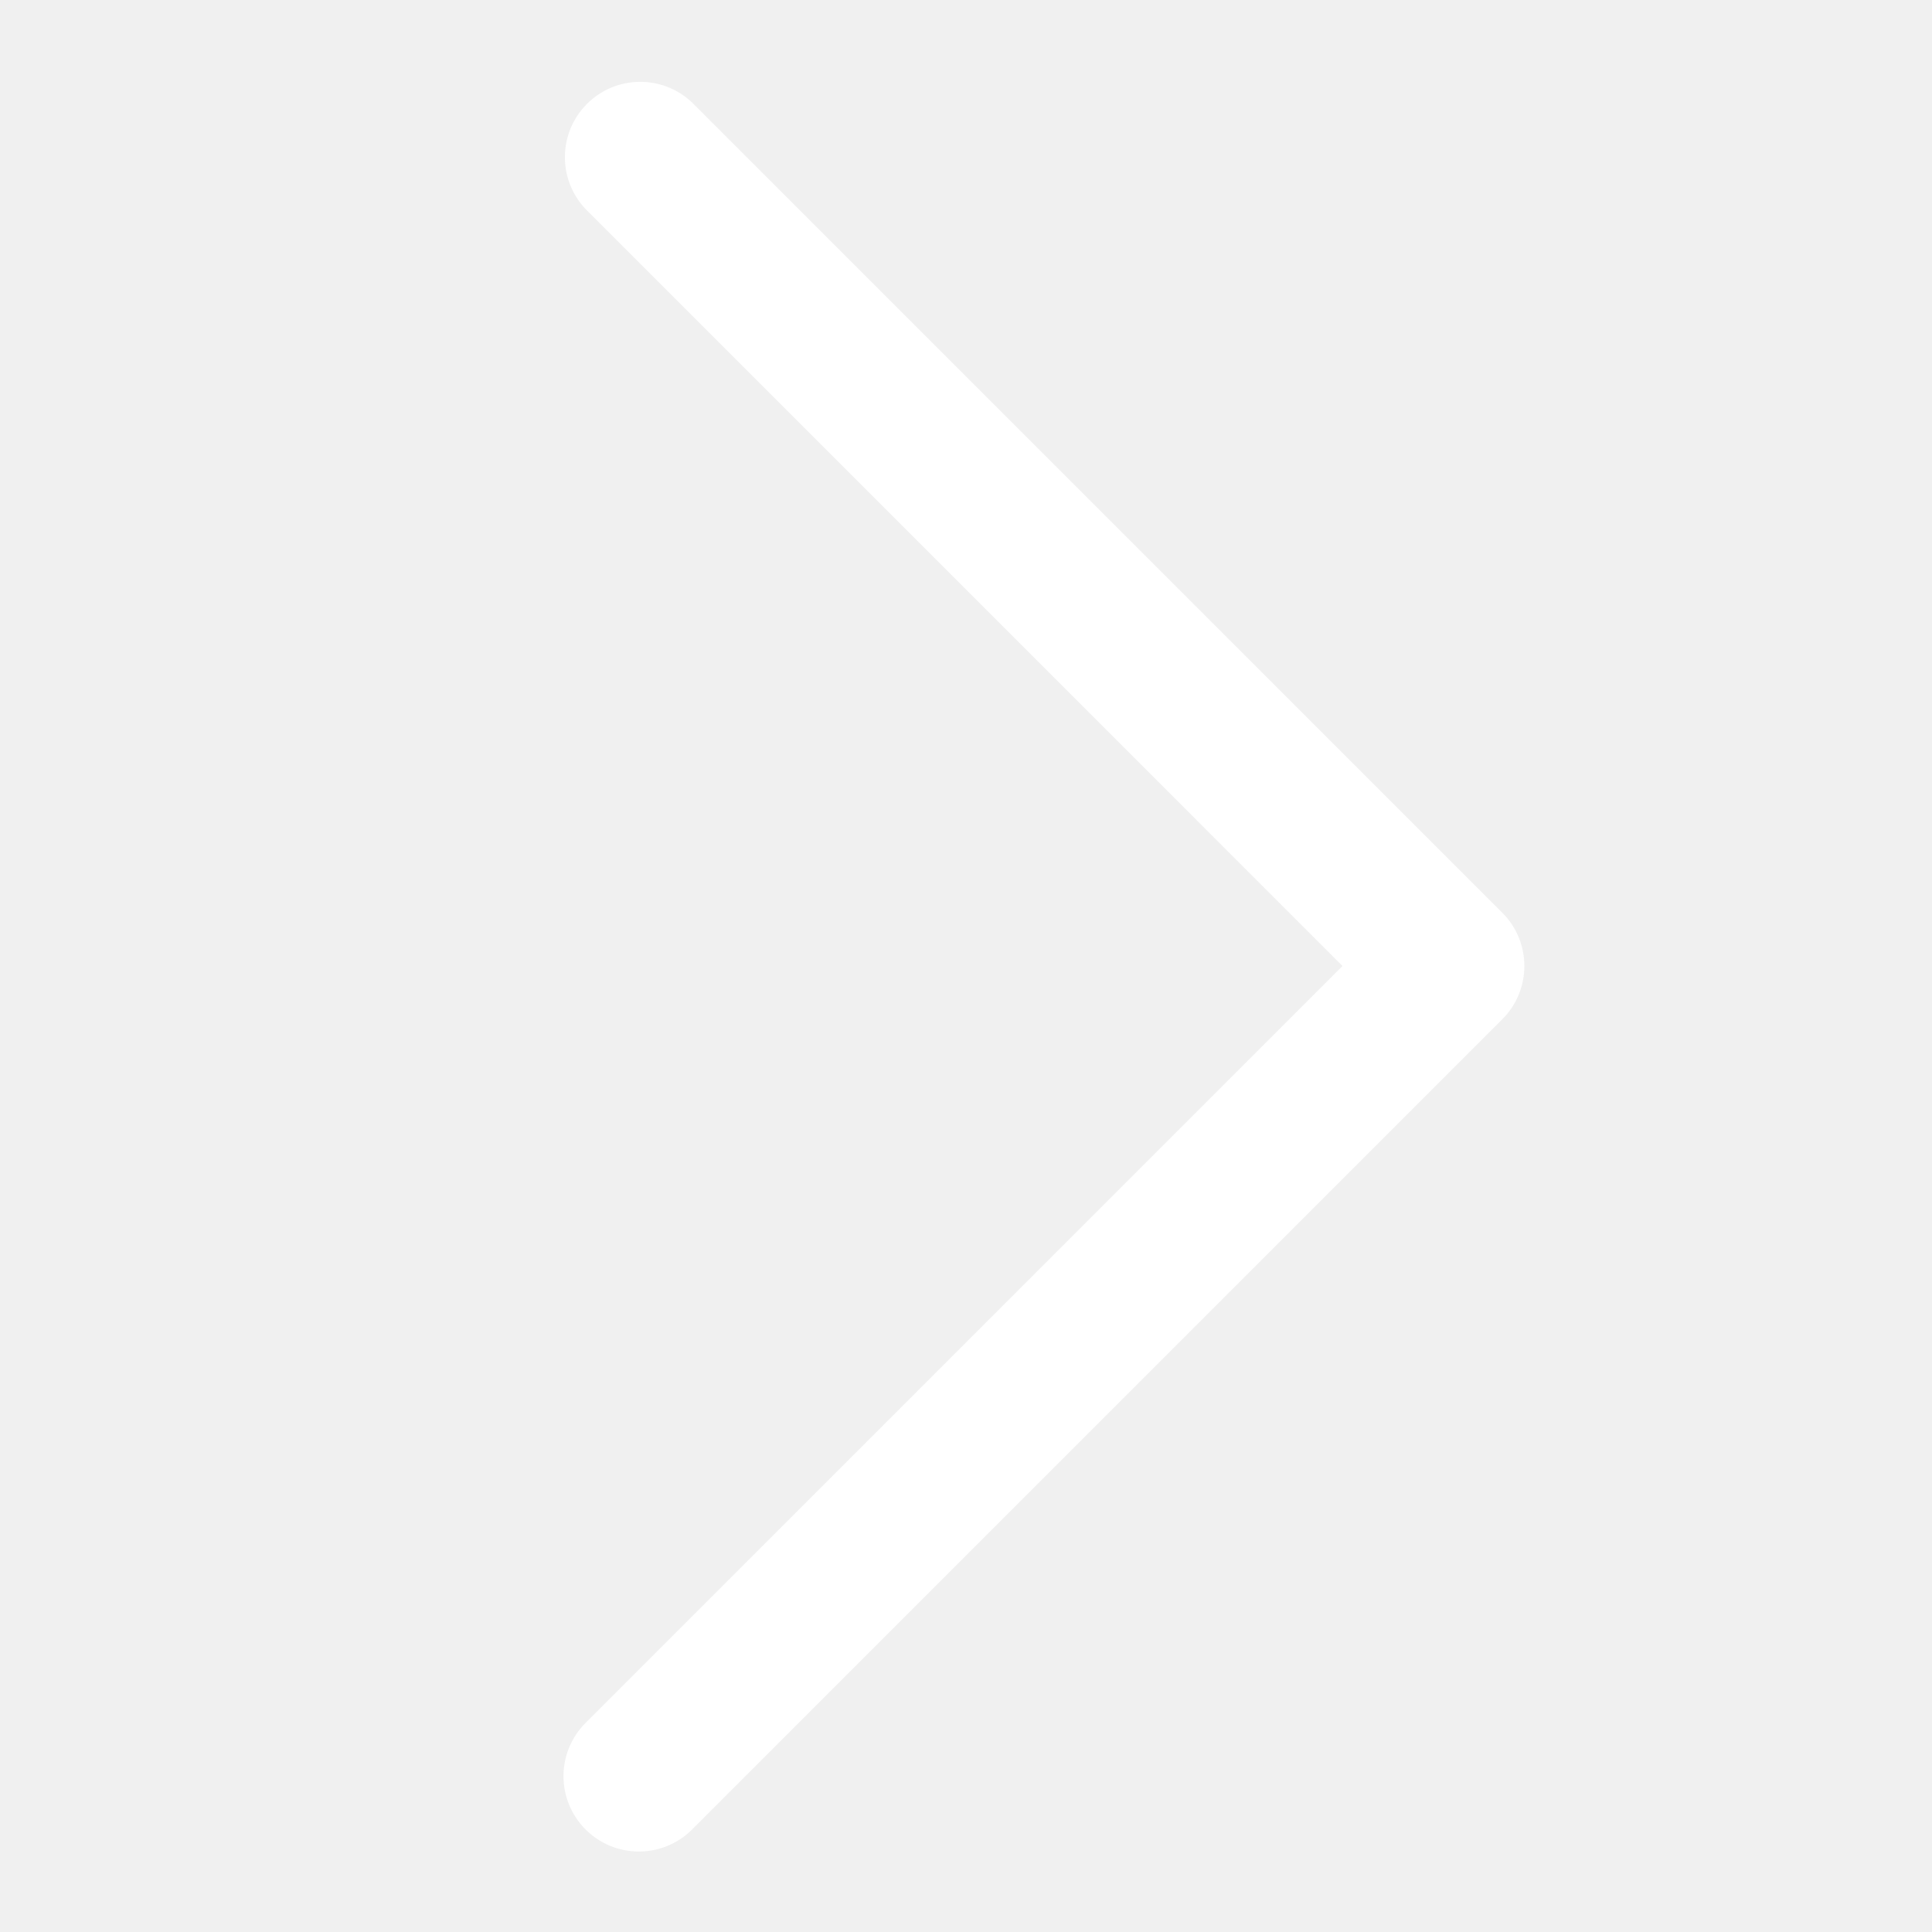
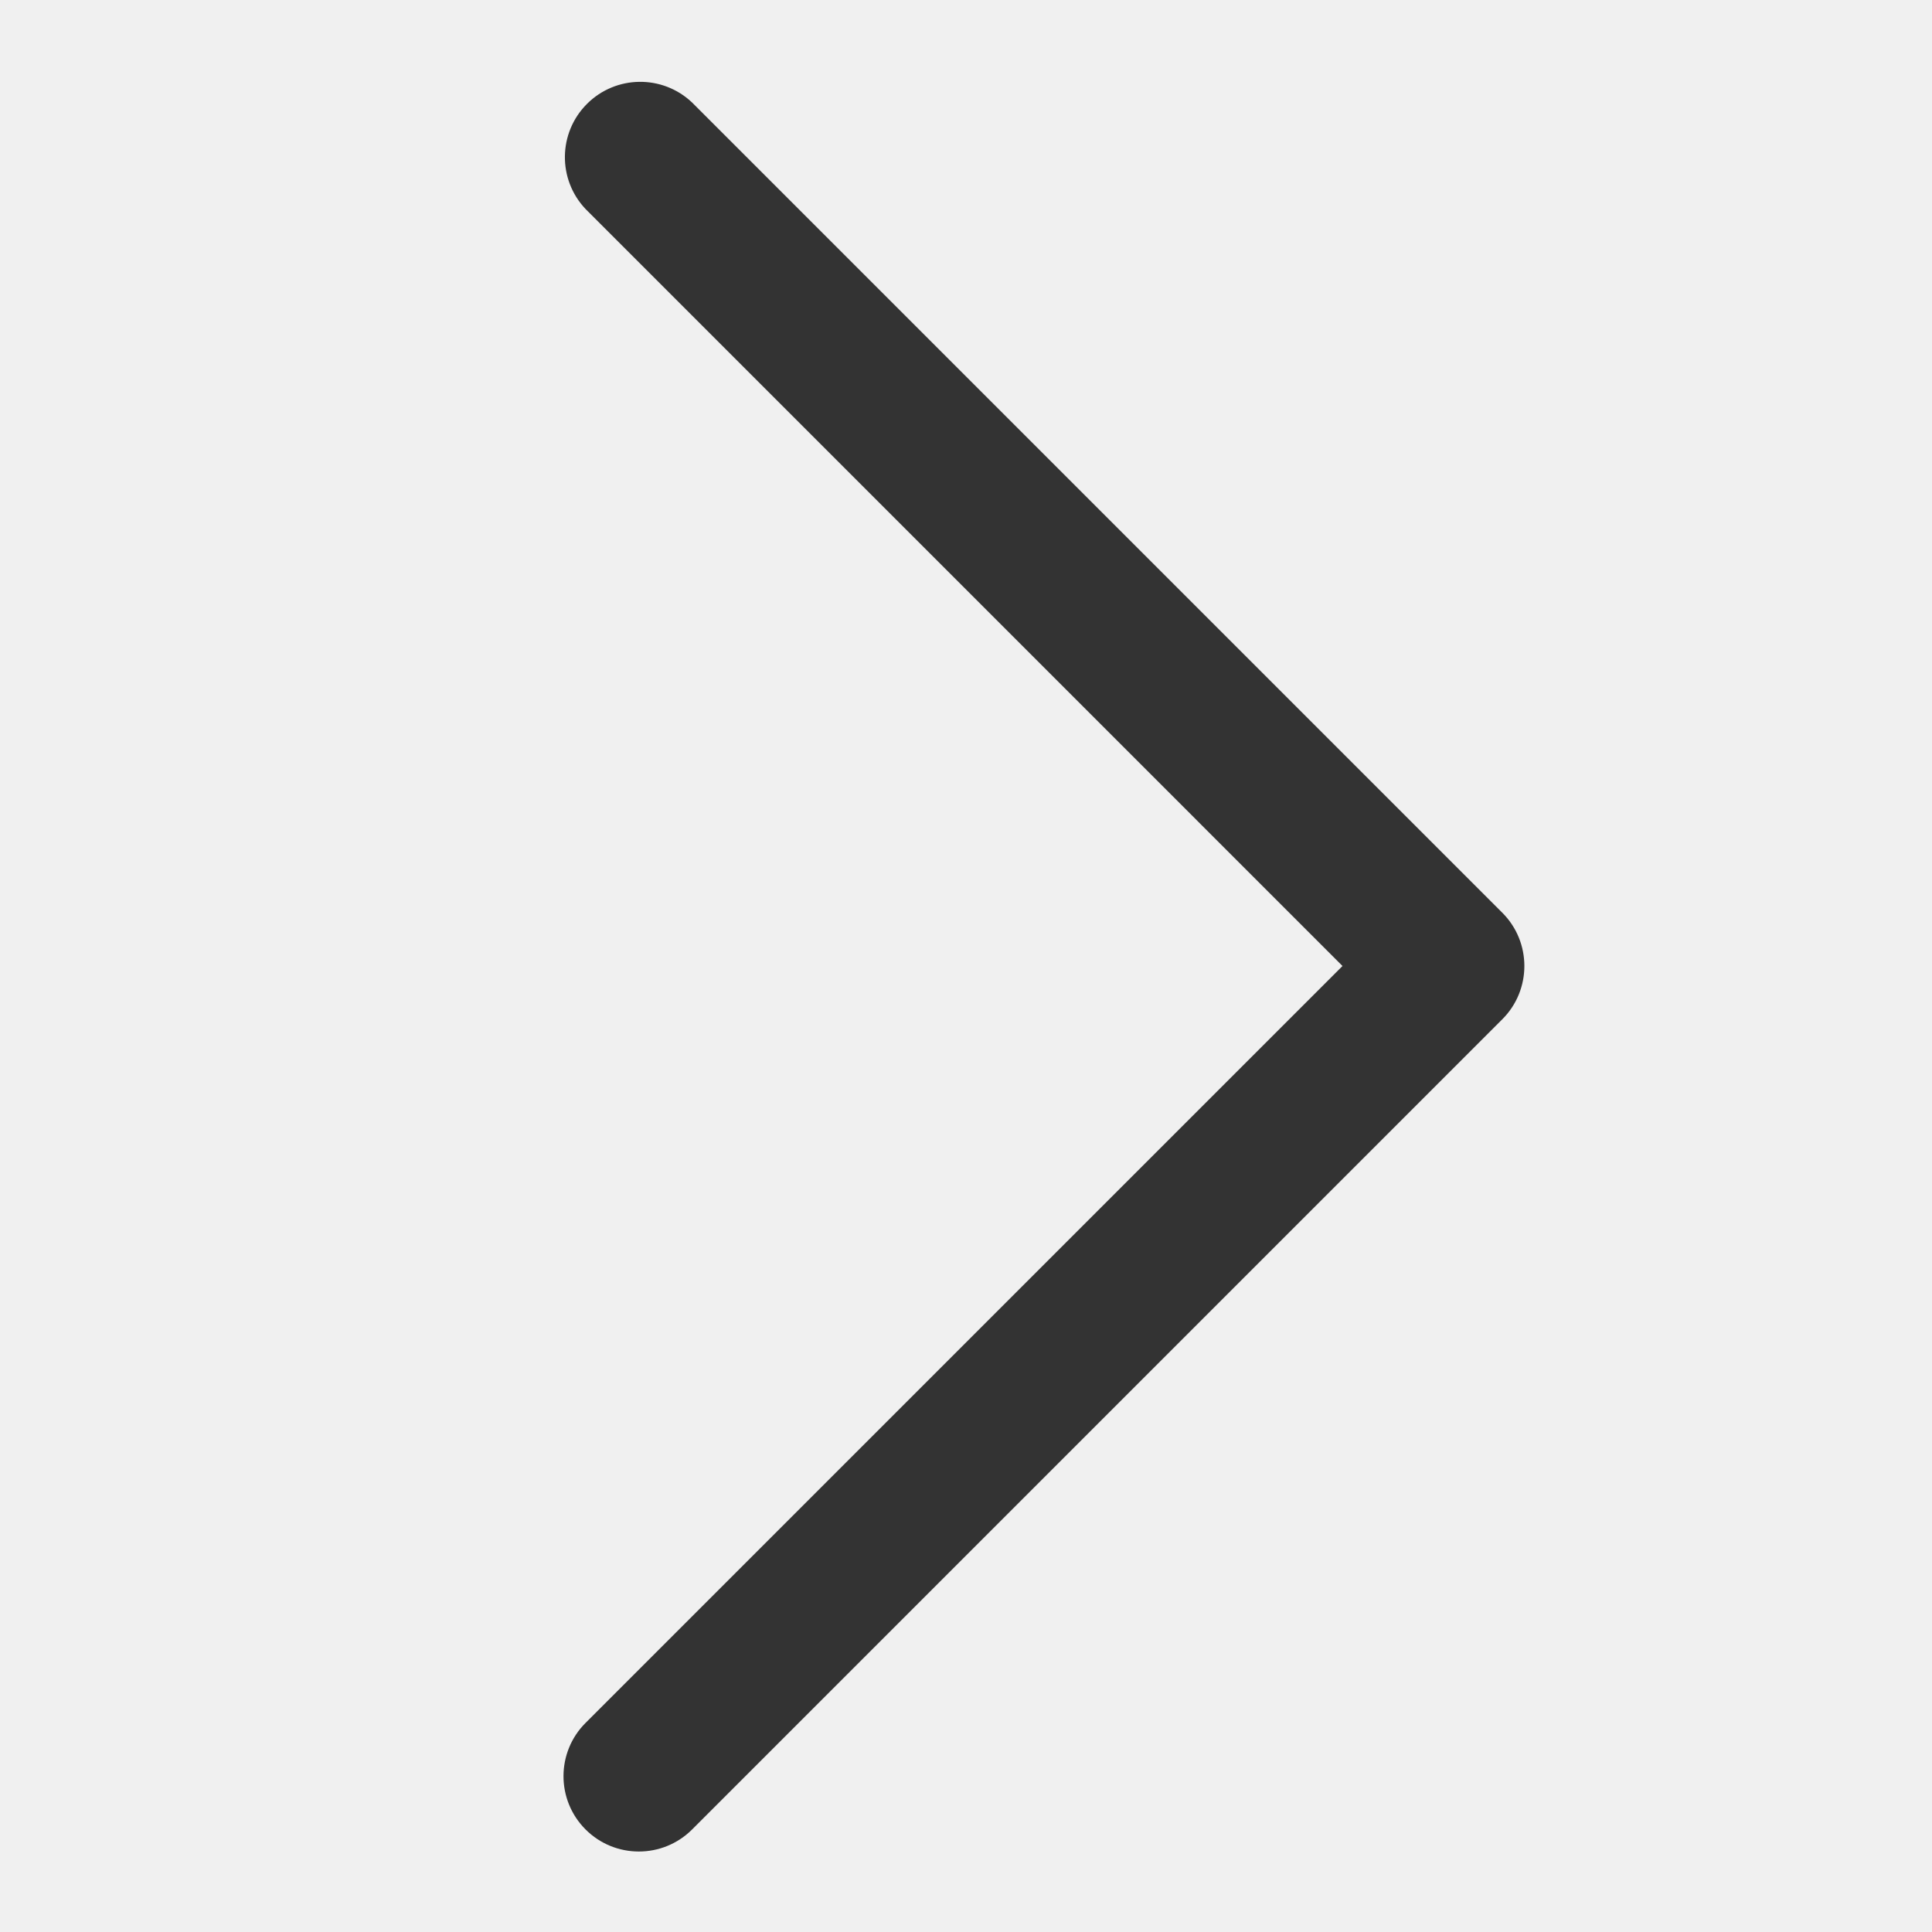
<svg xmlns="http://www.w3.org/2000/svg" class="{{- cn is defined ? cn : '' -}}" width="48" height="48" viewBox="0 0 48 48">
-   <path fill="white" d="M14.549 42.804a1.871 1.871 0 0 0 2.646 2.649l20.13-20.13c.73-.73.73-1.916 0-2.646l-20.13-20.13a1.872 1.872 0 0 0-2.646 2.647L33.354 24 14.549 42.804z" />
+   <path fill="#333" d="M14.549 42.804a1.871 1.871 0 0 0 2.646 2.649l20.13-20.13c.73-.73.73-1.916 0-2.646l-20.13-20.13a1.872 1.872 0 0 0-2.646 2.647L33.354 24 14.549 42.804z" />
</svg>
